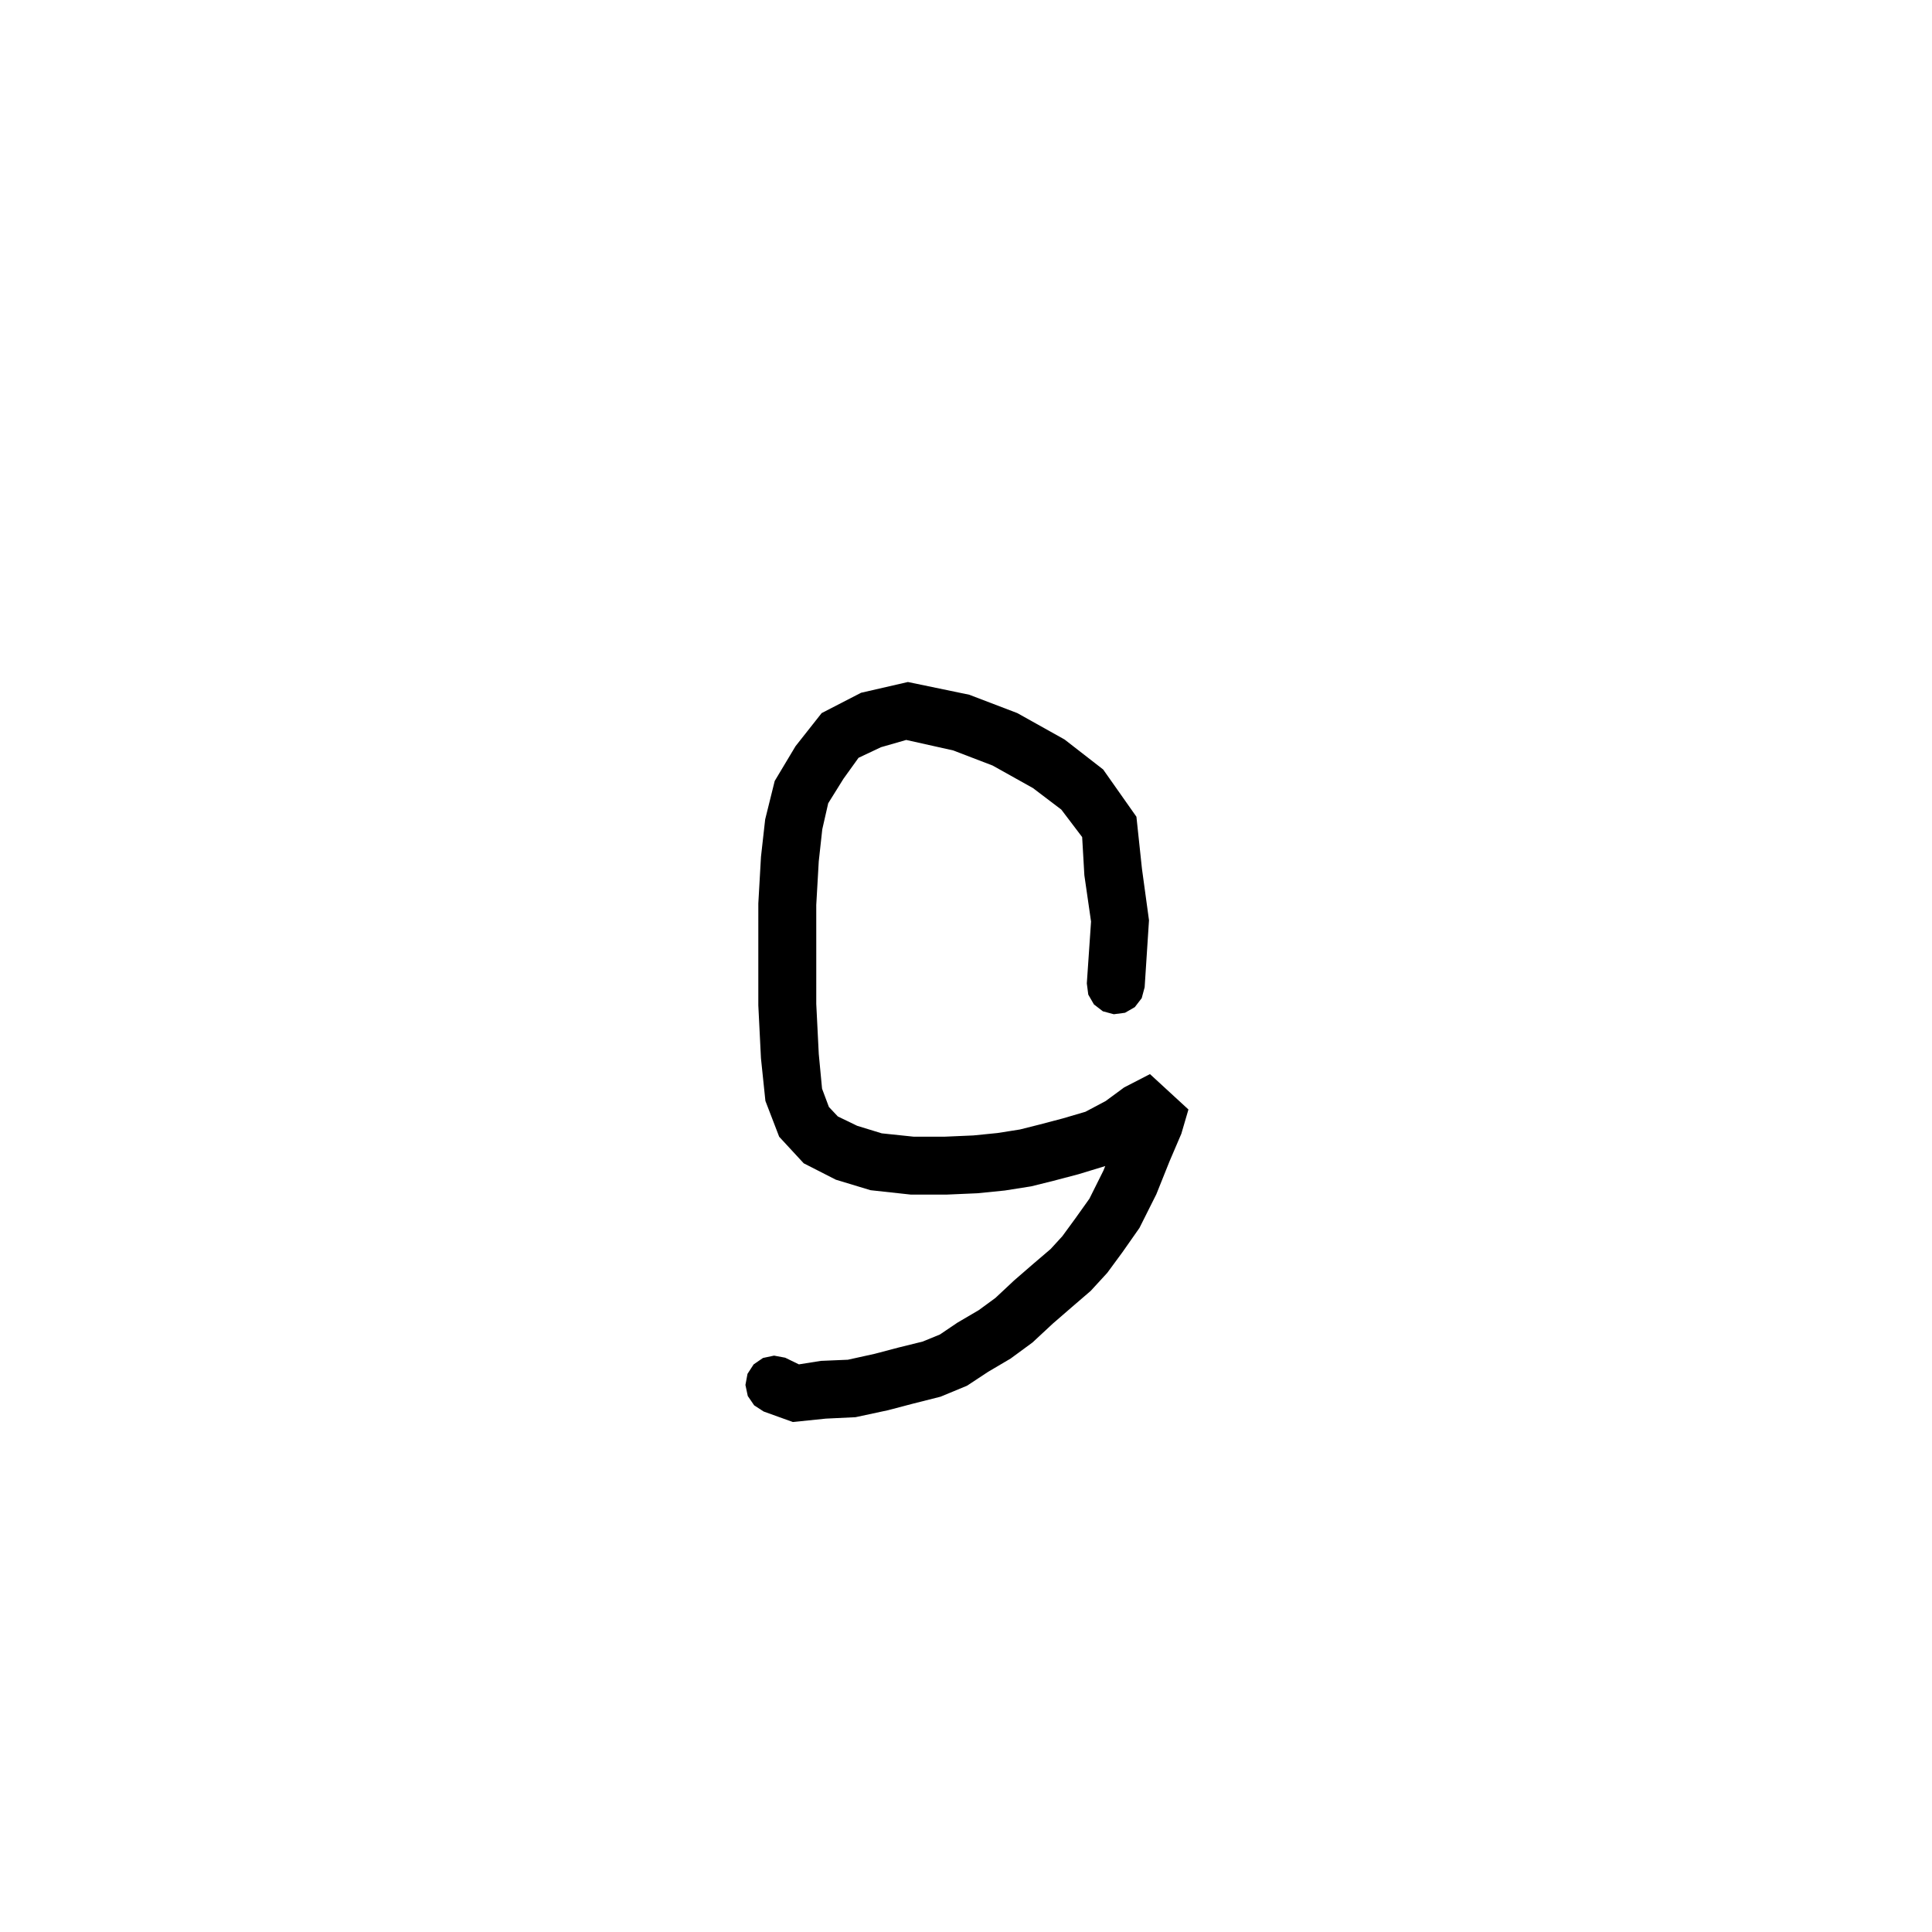
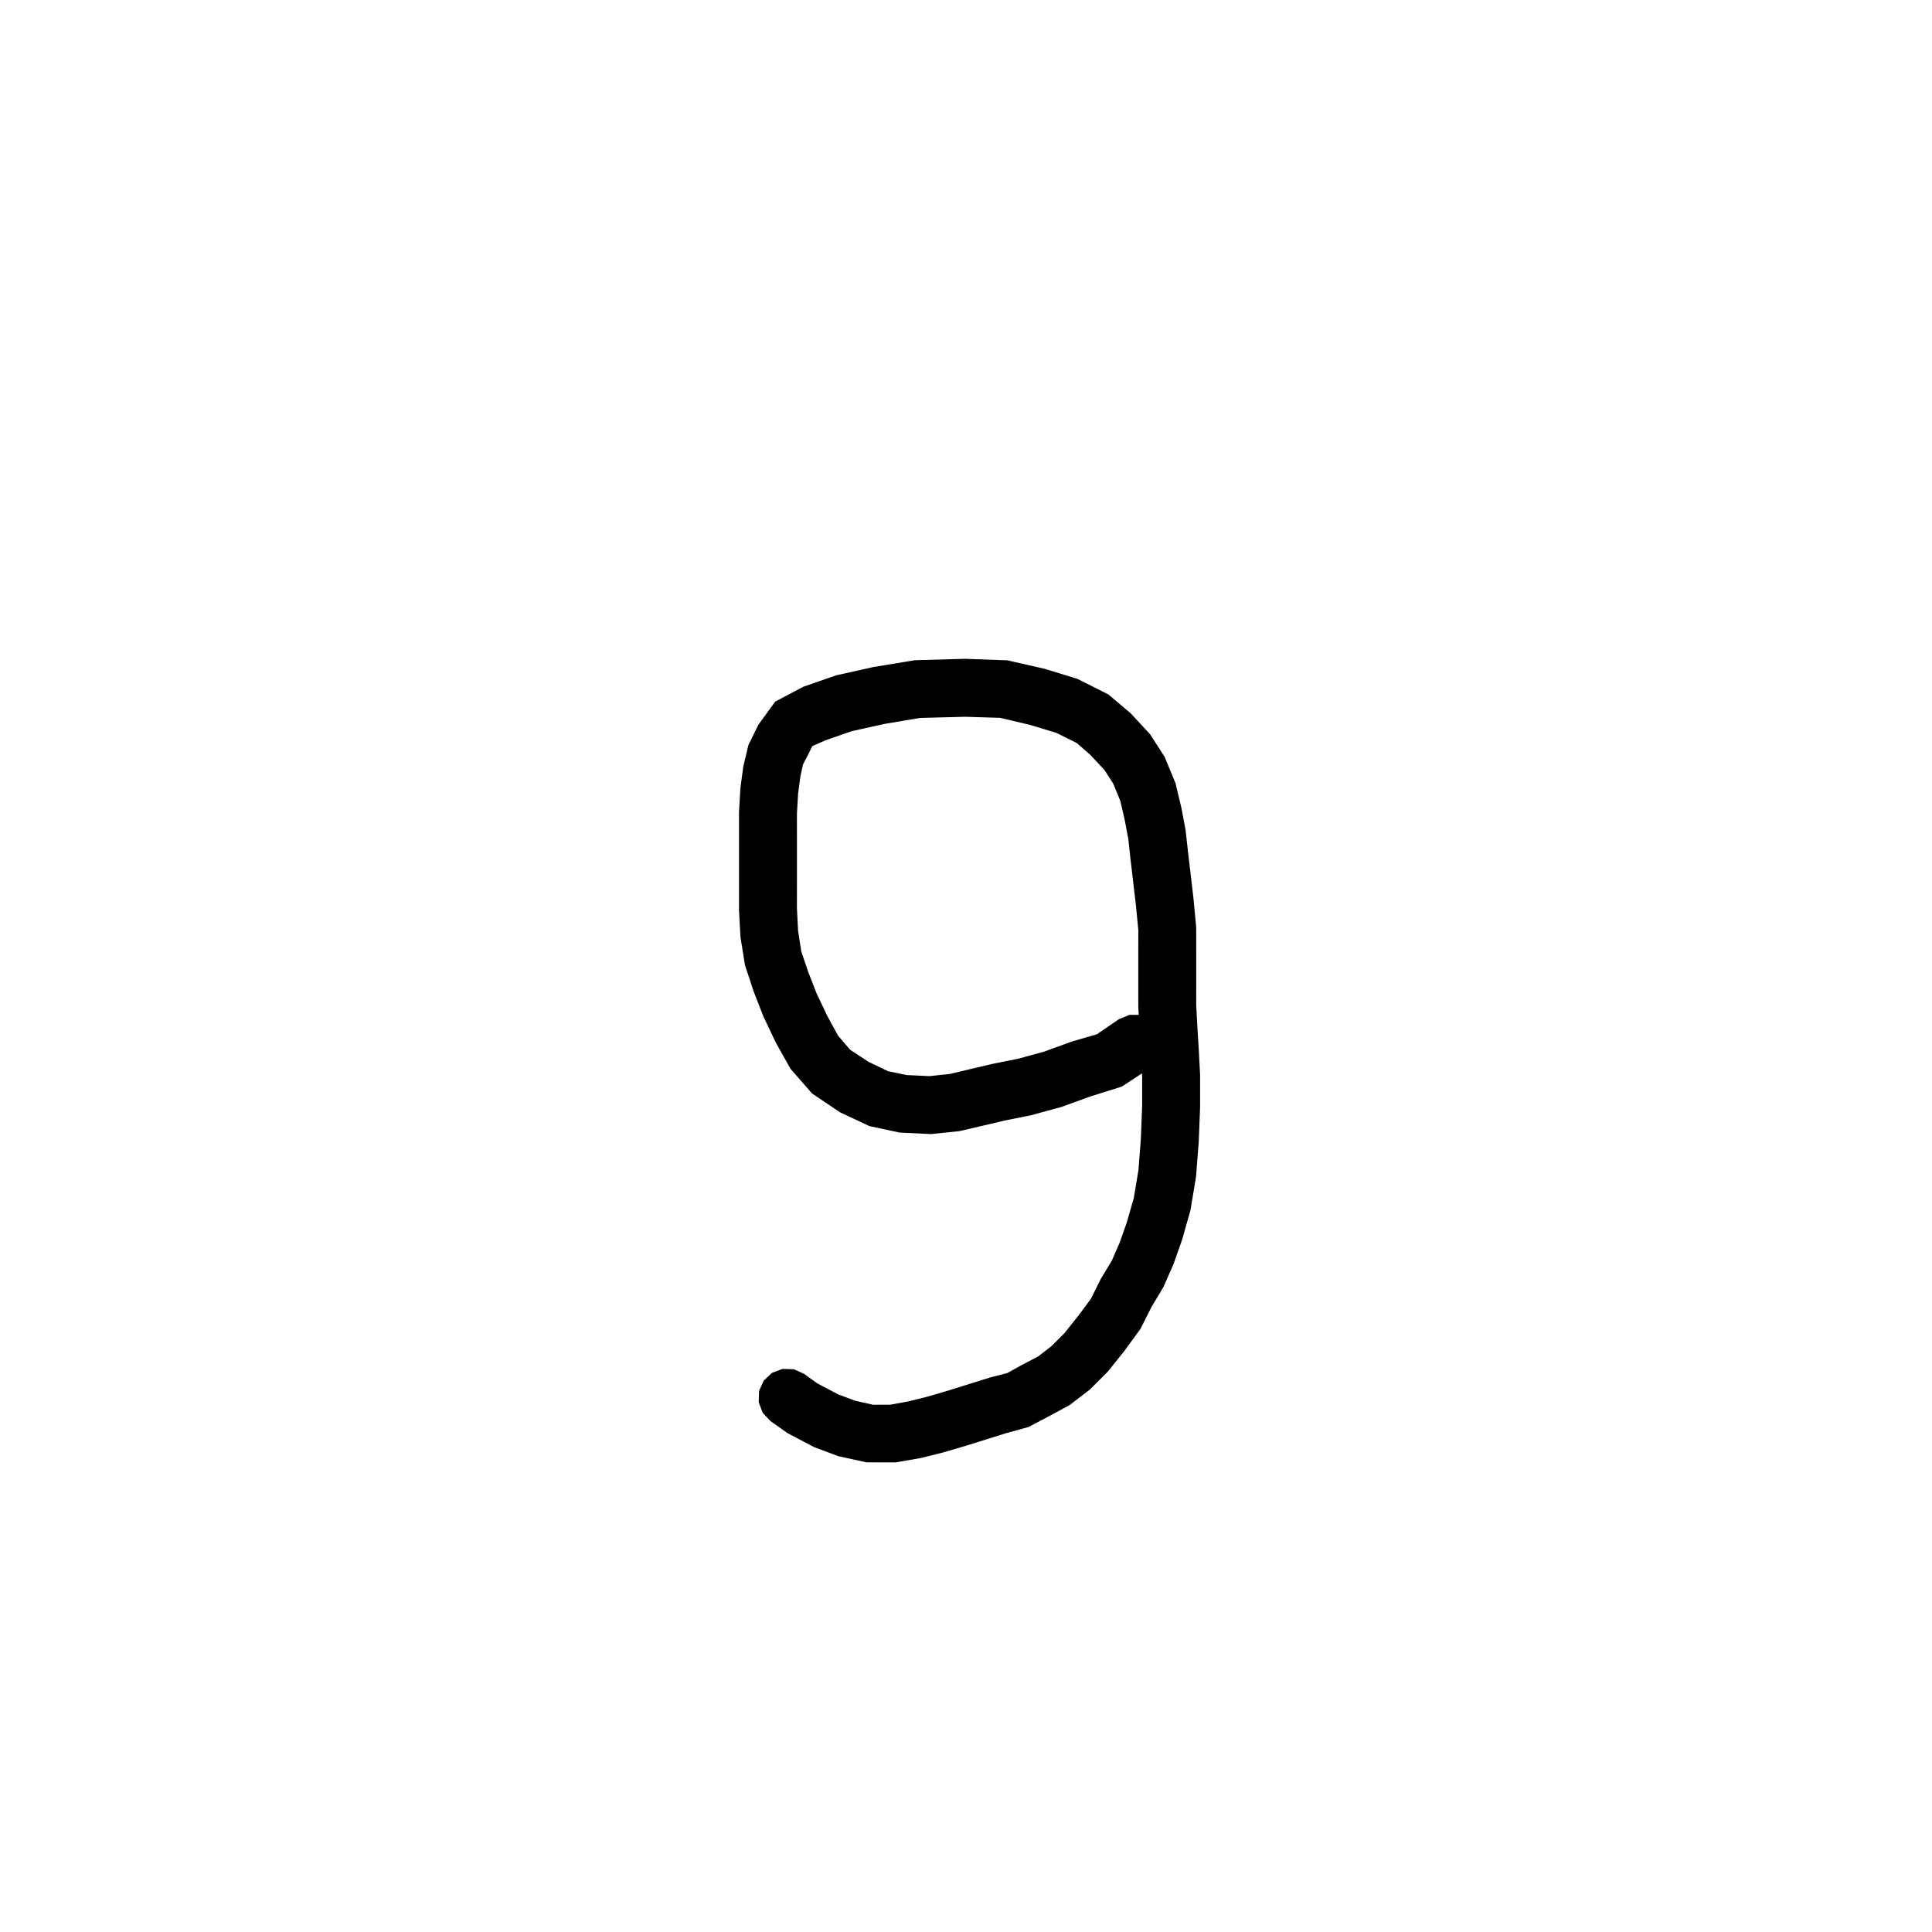
<svg xmlns="http://www.w3.org/2000/svg" viewBox="0 0 300 300" width="300" height="300">
-   <path d="M 177.74 153.299 L 178.416 142.898 L 177.321 134.89 L 176.463 126.82 L 171.298 119.485 L 165.302 114.827 L 157.966 110.728 L 150.501 107.877 L 140.979 105.902 L 133.706 107.573 L 127.586 110.729 L 123.532 115.865 L 120.296 121.269 L 118.816 127.233 L 118.165 133.038 L 117.752 140.277 L 117.75 148 L 117.751 156.112 L 118.161 164.321 L 118.851 170.949 L 120.991 176.515 L 124.803 180.639 L 129.796 183.185 L 135.184 184.816 L 141.4 185.493 L 146.942 185.499 L 151.763 185.289 L 156.022 184.863 L 160.133 184.213 L 163.571 183.358 L 167.472 182.331 L 171.958 180.963 L 176.415 178.629 L 179.546 176.344 L 180.333 175.613 L 175.559 171.719 L 175.063 172.751 L 173.291 176.882 L 171.345 181.757 L 169.166 186.127 L 166.996 189.174 L 164.961 191.957 L 163.134 193.954 L 160.512 196.192 L 157.44 198.855 L 154.569 201.543 L 151.981 203.438 L 148.665 205.384 L 145.939 207.226 L 143.262 208.32 L 139.532 209.241 L 135.808 210.222 L 131.655 211.139 L 127.471 211.316 L 124.054 211.858 L 121.921 210.822 L 120.195 210.5 L 118.477 210.864 L 117.029 211.857 L 116.072 213.329 L 115.75 215.055 L 116.114 216.773 L 117.107 218.221 L 118.579 219.178 L 123.112 220.809 L 128.229 220.284 L 132.845 220.061 L 137.892 218.978 L 141.768 217.959 L 146.038 216.881 L 150.161 215.174 L 153.435 213.016 L 156.919 210.962 L 160.331 208.457 L 163.46 205.545 L 166.388 203.008 L 169.366 200.446 L 171.939 197.643 L 174.304 194.426 L 176.934 190.673 L 179.555 185.443 L 181.609 180.318 L 183.437 176.049 L 184.541 172.281 L 178.567 166.787 L 174.554 168.856 L 171.685 170.971 L 168.542 172.637 L 165.028 173.669 L 161.329 174.642 L 158.367 175.387 L 154.878 175.937 L 151.137 176.311 L 146.758 176.501 L 141.9 176.507 L 136.916 175.984 L 133.104 174.815 L 130.097 173.361 L 128.709 171.885 L 127.649 169.051 L 127.139 163.679 L 126.749 155.888 L 126.75 148 L 126.748 140.523 L 127.135 133.762 L 127.684 128.767 L 128.604 124.731 L 130.968 120.935 L 133.314 117.671 L 136.794 116.027 L 140.721 114.898 L 147.999 116.523 L 154.134 118.872 L 160.398 122.373 L 164.802 125.715 L 168.037 129.98 L 168.379 135.91 L 169.418 143.102 L 168.76 152.701 L 168.987 154.442 L 169.863 155.963 L 171.255 157.034 L 172.951 157.49 L 174.692 157.263 L 176.213 156.387 L 177.284 154.995 Z" fill="black" fill-rule="nonzero" />
+   <path d="M 173.754 158.256 L 170.315 160.604 L 166.427 161.731 L 162.086 163.312 L 158.008 164.422 L 154.099 165.202 L 150.619 166.02 L 147.51 166.761 L 144.338 167.101 L 140.808 166.935 L 137.907 166.342 L 134.871 164.886 L 132.006 163.007 L 130.142 160.827 L 128.453 157.744 L 126.78 154.214 L 125.482 150.872 L 124.422 147.736 L 123.925 144.529 L 123.748 141.082 L 123.75 137.4 L 123.75 133.4 L 123.75 129.6 L 123.748 126.332 L 123.93 123.22 L 124.28 120.591 L 124.684 118.724 L 125.537 117.067 L 126.131 115.857 L 128.158 114.963 L 132.263 113.533 L 137.303 112.418 L 142.851 111.482 L 149.85 111.3 L 155.292 111.465 L 159.896 112.55 L 163.996 113.785 L 167.205 115.378 L 169.329 117.241 L 171.512 119.58 L 172.851 121.664 L 173.969 124.385 L 174.648 127.334 L 175.198 130.255 L 175.579 133.711 L 175.981 137.126 L 176.375 140.471 L 176.755 144.409 L 176.75 148.6 L 176.75 152.4 L 176.752 156.318 L 176.957 160.257 L 177.157 163.457 L 177.351 167.105 L 177.351 171.71 L 177.157 176.741 L 176.782 181.664 L 176.057 186.024 L 174.959 189.845 L 173.863 192.951 L 172.651 195.736 L 170.904 198.636 L 169.413 201.648 L 167.479 204.262 L 165.287 207.01 L 163.277 209.022 L 161.217 210.615 L 158.525 212.033 L 156.405 213.212 L 153.795 213.878 L 150.508 214.905 L 147.345 215.893 L 144.066 216.859 L 141.116 217.598 L 138.266 218.116 L 135.547 218.128 L 132.72 217.483 L 130.118 216.506 L 126.899 214.808 L 124.866 213.338 L 123.265 212.616 L 121.51 212.561 L 119.868 213.182 L 118.588 214.384 L 117.866 215.985 L 117.811 217.74 L 118.432 219.382 L 119.634 220.662 L 122.268 222.525 L 126.382 224.694 L 130.18 226.117 L 134.553 227.072 L 139.034 227.084 L 142.984 226.402 L 146.434 225.541 L 149.955 224.507 L 153.192 223.495 L 156.305 222.522 L 159.695 221.588 L 162.775 219.967 L 166.083 218.185 L 169.223 215.778 L 172.013 212.99 L 174.621 209.738 L 177.087 206.352 L 178.796 202.964 L 180.649 199.864 L 182.237 196.249 L 183.541 192.555 L 184.843 187.976 L 185.718 182.736 L 186.143 177.259 L 186.349 171.89 L 186.349 166.895 L 186.143 162.943 L 185.943 159.743 L 185.748 156.082 L 185.75 152.4 L 185.75 148.6 L 185.745 143.991 L 185.325 139.529 L 184.919 136.074 L 184.521 132.689 L 184.102 128.945 L 183.452 125.466 L 182.531 121.615 L 180.849 117.536 L 178.588 114.02 L 175.571 110.759 L 172.095 107.822 L 167.304 105.415 L 162.204 103.85 L 156.408 102.535 L 149.85 102.3 L 142.049 102.518 L 135.597 103.582 L 129.837 104.867 L 124.742 106.637 L 120.369 108.943 L 117.763 112.533 L 116.216 115.676 L 115.42 119.009 L 114.97 122.38 L 114.752 126.068 L 114.75 129.6 L 114.75 133.4 L 114.75 137.4 L 114.752 141.318 L 114.975 145.471 L 115.677 149.864 L 117.018 153.928 L 118.52 157.786 L 120.447 161.856 L 122.758 165.973 L 126.094 169.793 L 130.429 172.714 L 134.993 174.858 L 139.692 175.865 L 144.562 176.099 L 148.99 175.639 L 152.681 174.78 L 156.001 173.998 L 160.092 173.178 L 164.814 171.888 L 169.273 170.269 L 174.185 168.73 L 178.746 165.744 L 179.989 164.504 L 180.663 162.883 L 180.664 161.127 L 179.994 159.504 L 178.754 158.261 L 177.133 157.587 L 175.377 157.586 Z" fill="black" fill-rule="nonzero" />
</svg>
